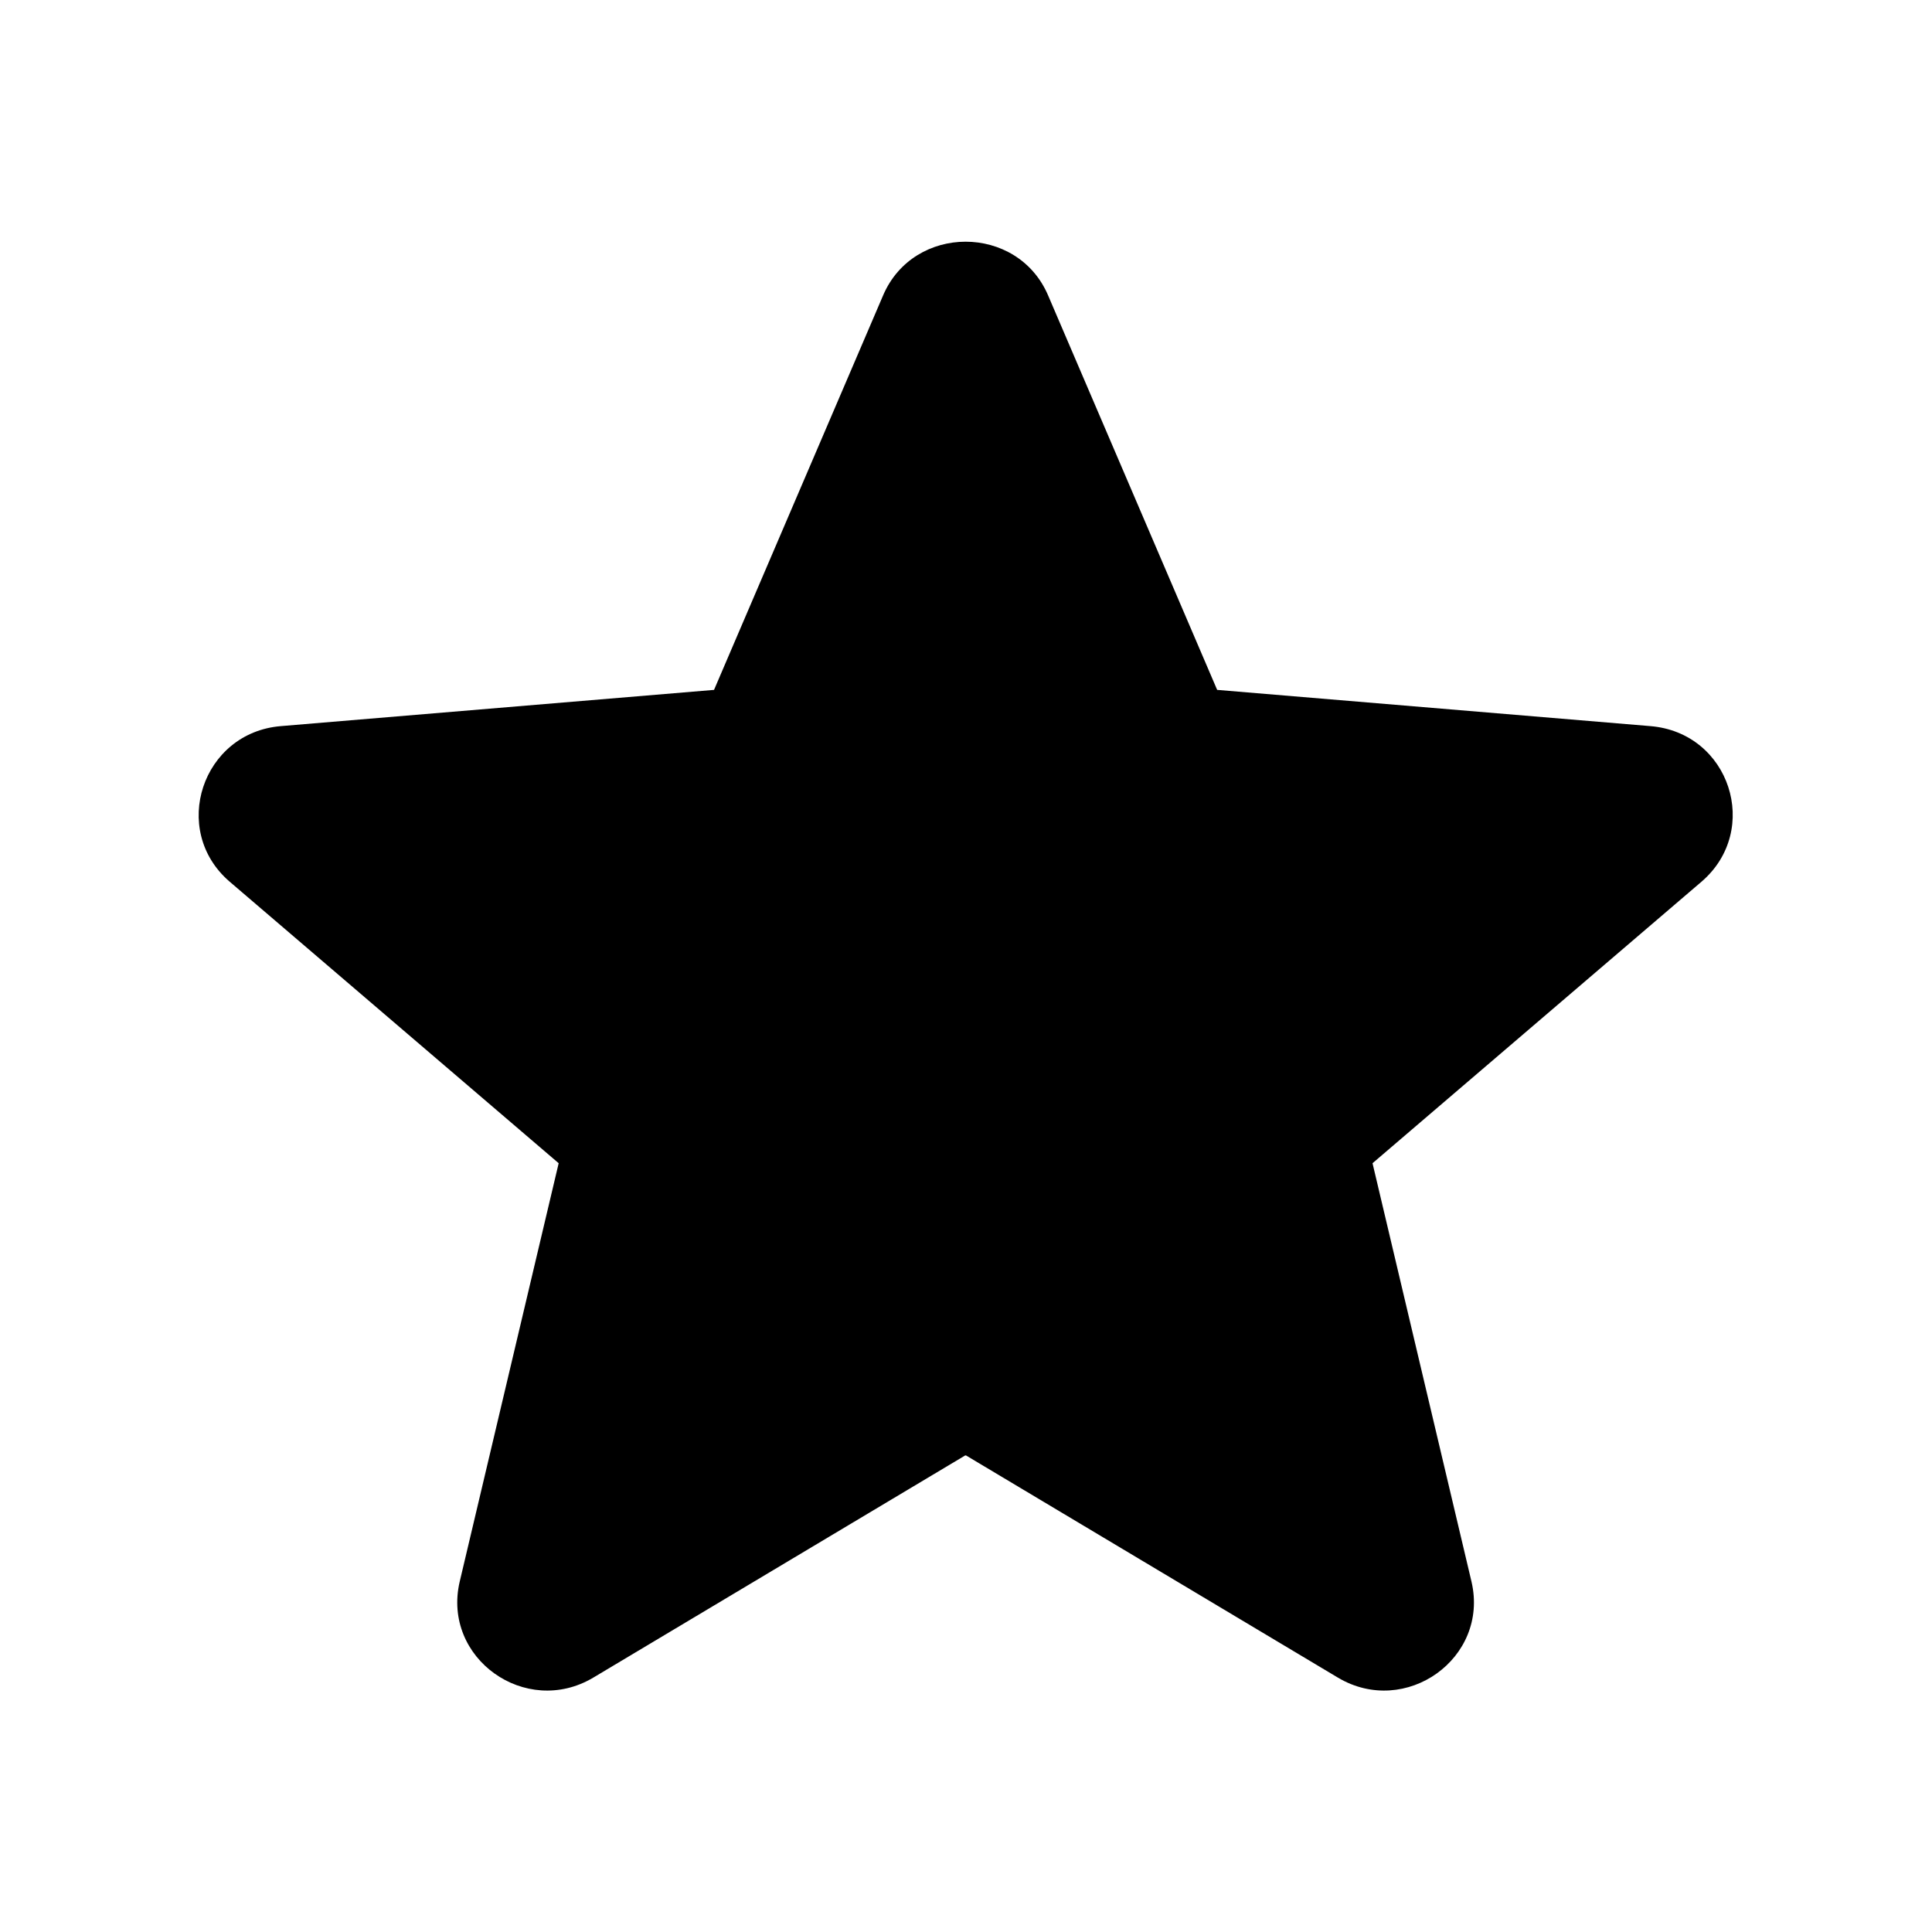
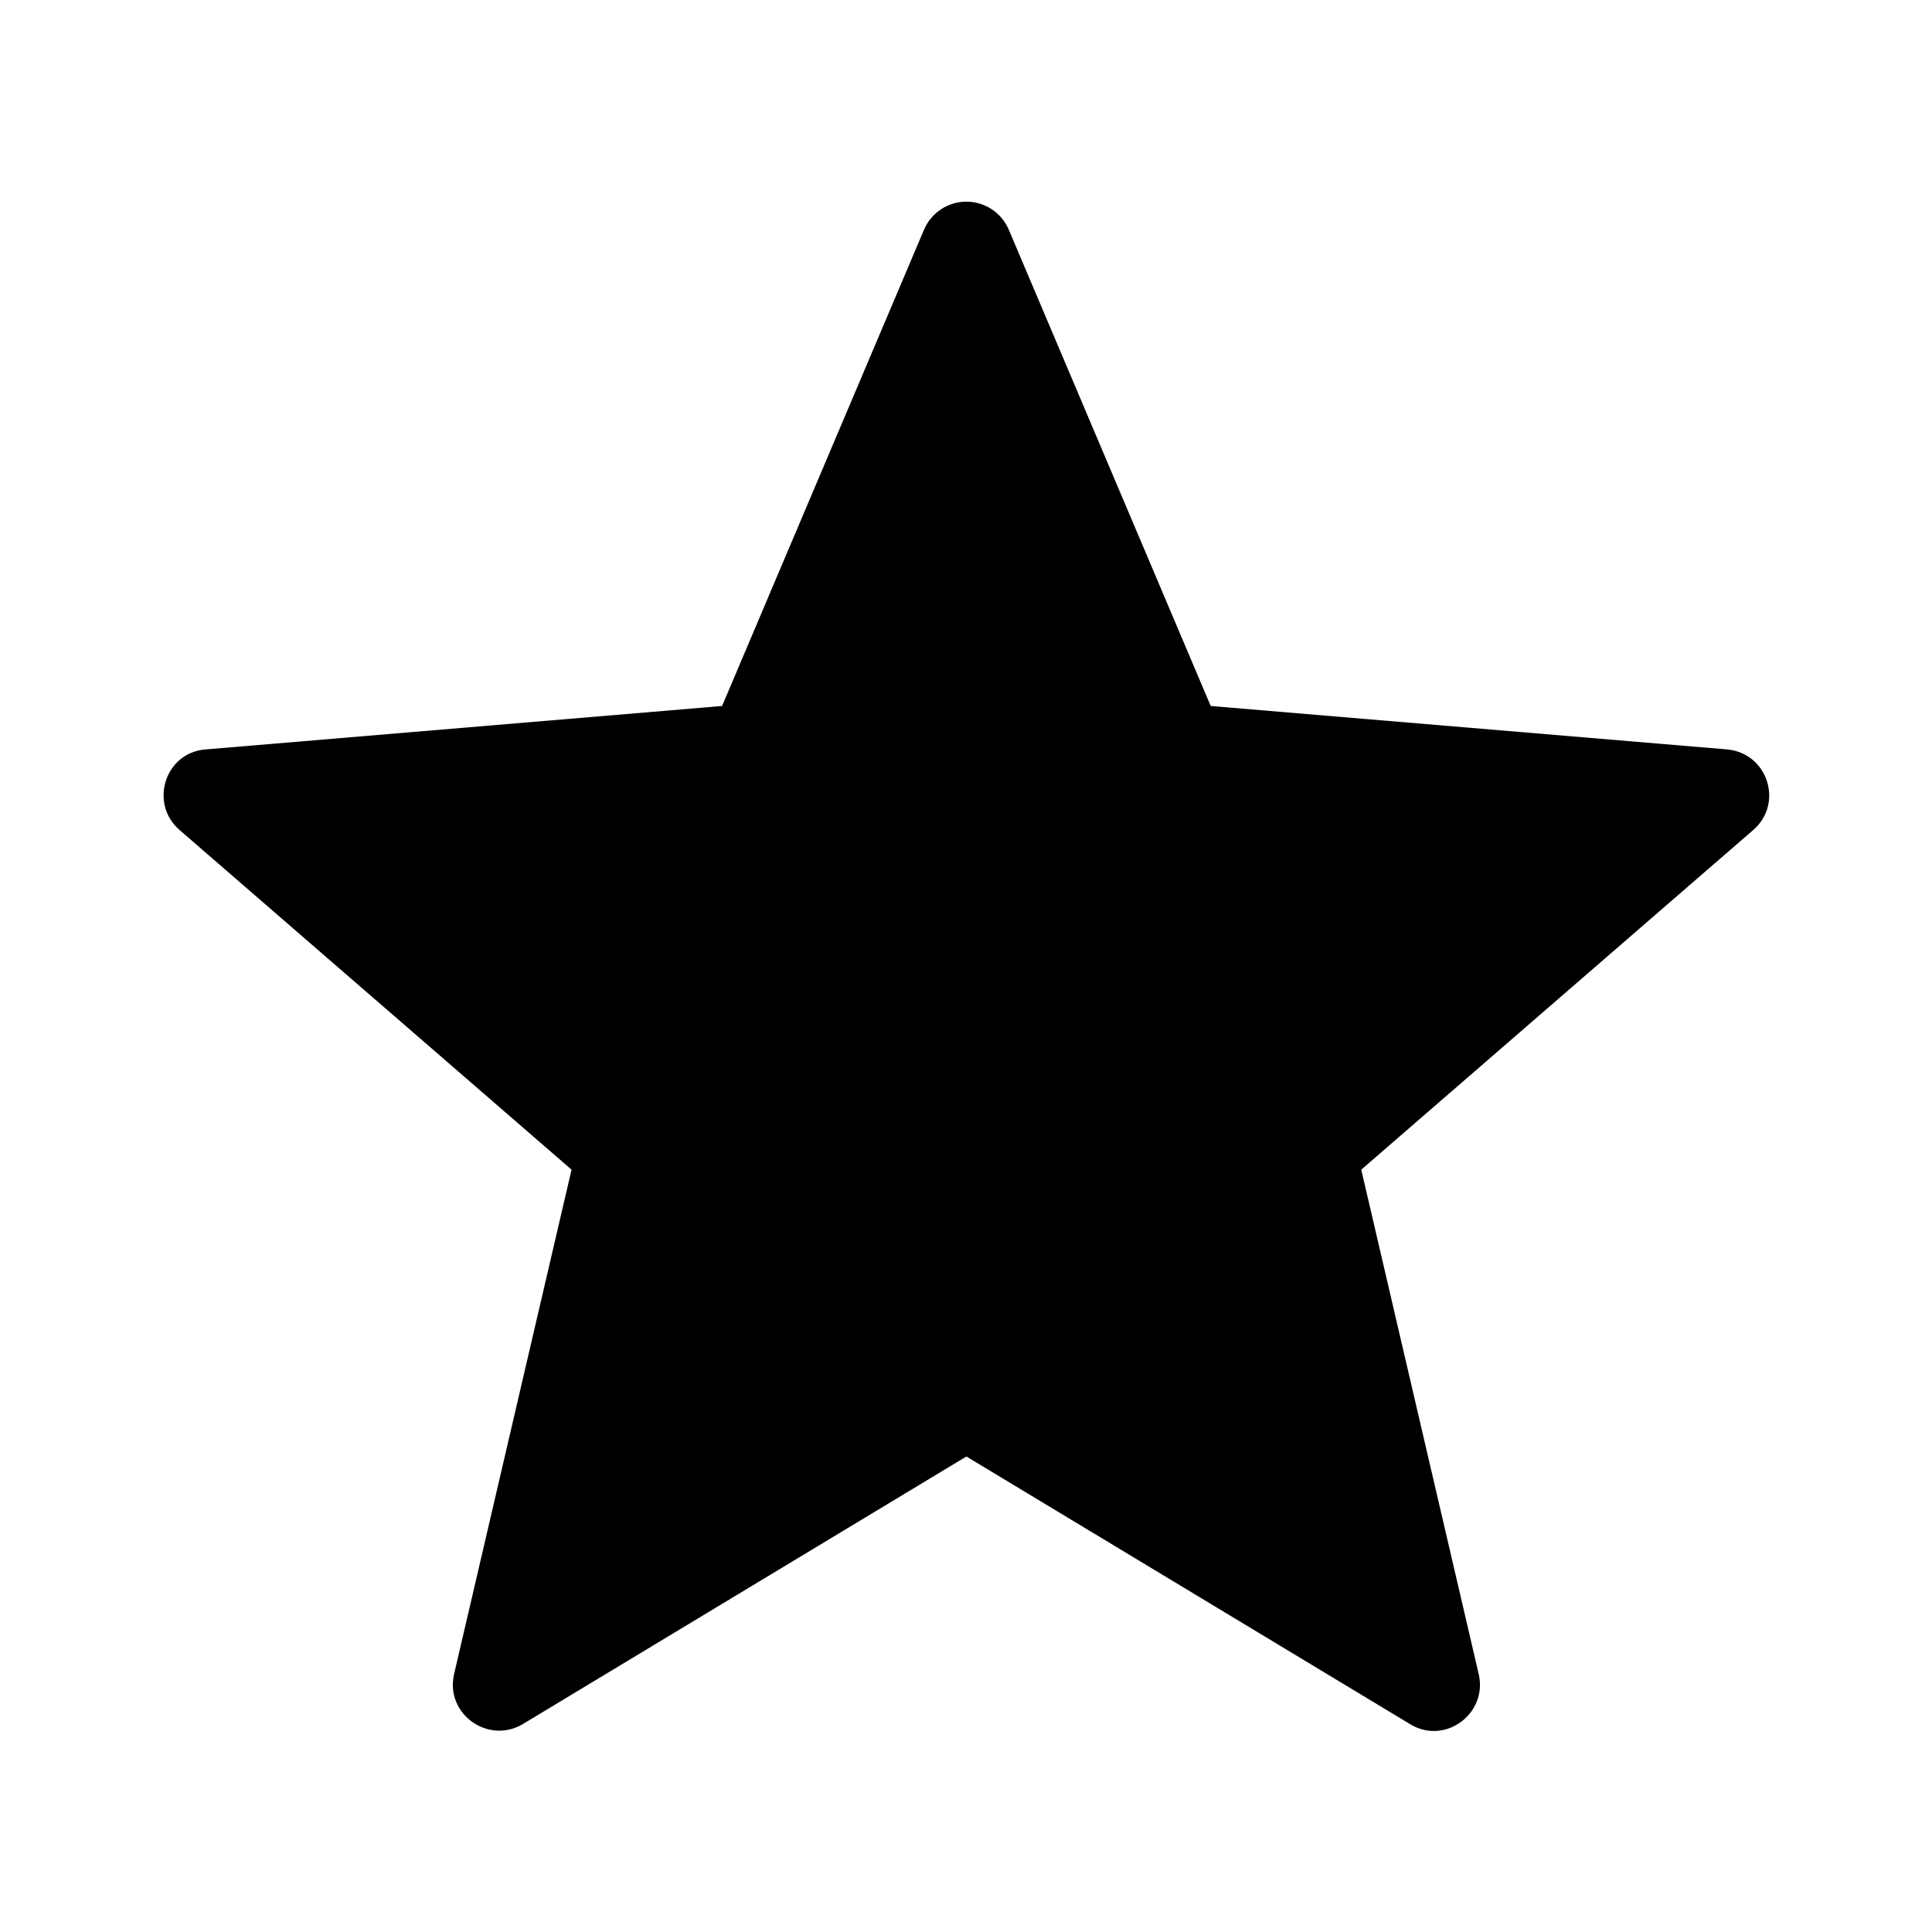
<svg xmlns="http://www.w3.org/2000/svg" width="24" height="24" fill="currentColor" viewBox="0 0 24 24">
-   <path d="m12 18.08 4.62 2.76c.84.5 1.88-.24 1.66-1.19l-1.23-5.2 4.09-3.5c.74-.64.35-1.85-.64-1.93l-5.38-.45-2.1-4.9c-.38-.89-1.67-.89-2.05 0l-2.1 4.9-5.38.45c-.98.08-1.38 1.29-.64 1.93l4.09 3.5-1.23 5.2c-.22.95.82 1.69 1.66 1.19l4.62-2.76Z" />
+   <path d="m12 18.09 5.52 3.33c.43.26.96-.13.85-.62l-1.46-6.27 4.87-4.22c.38-.33.18-.95-.32-1l-6.42-.54-2.51-5.92a.572.572 0 0 0-1.05 0L8.97 8.77l-6.42.54c-.5.04-.7.67-.32 1l4.87 4.22-1.46 6.27c-.11.49.42.87.85.62l5.52-3.33Z" />
</svg>
